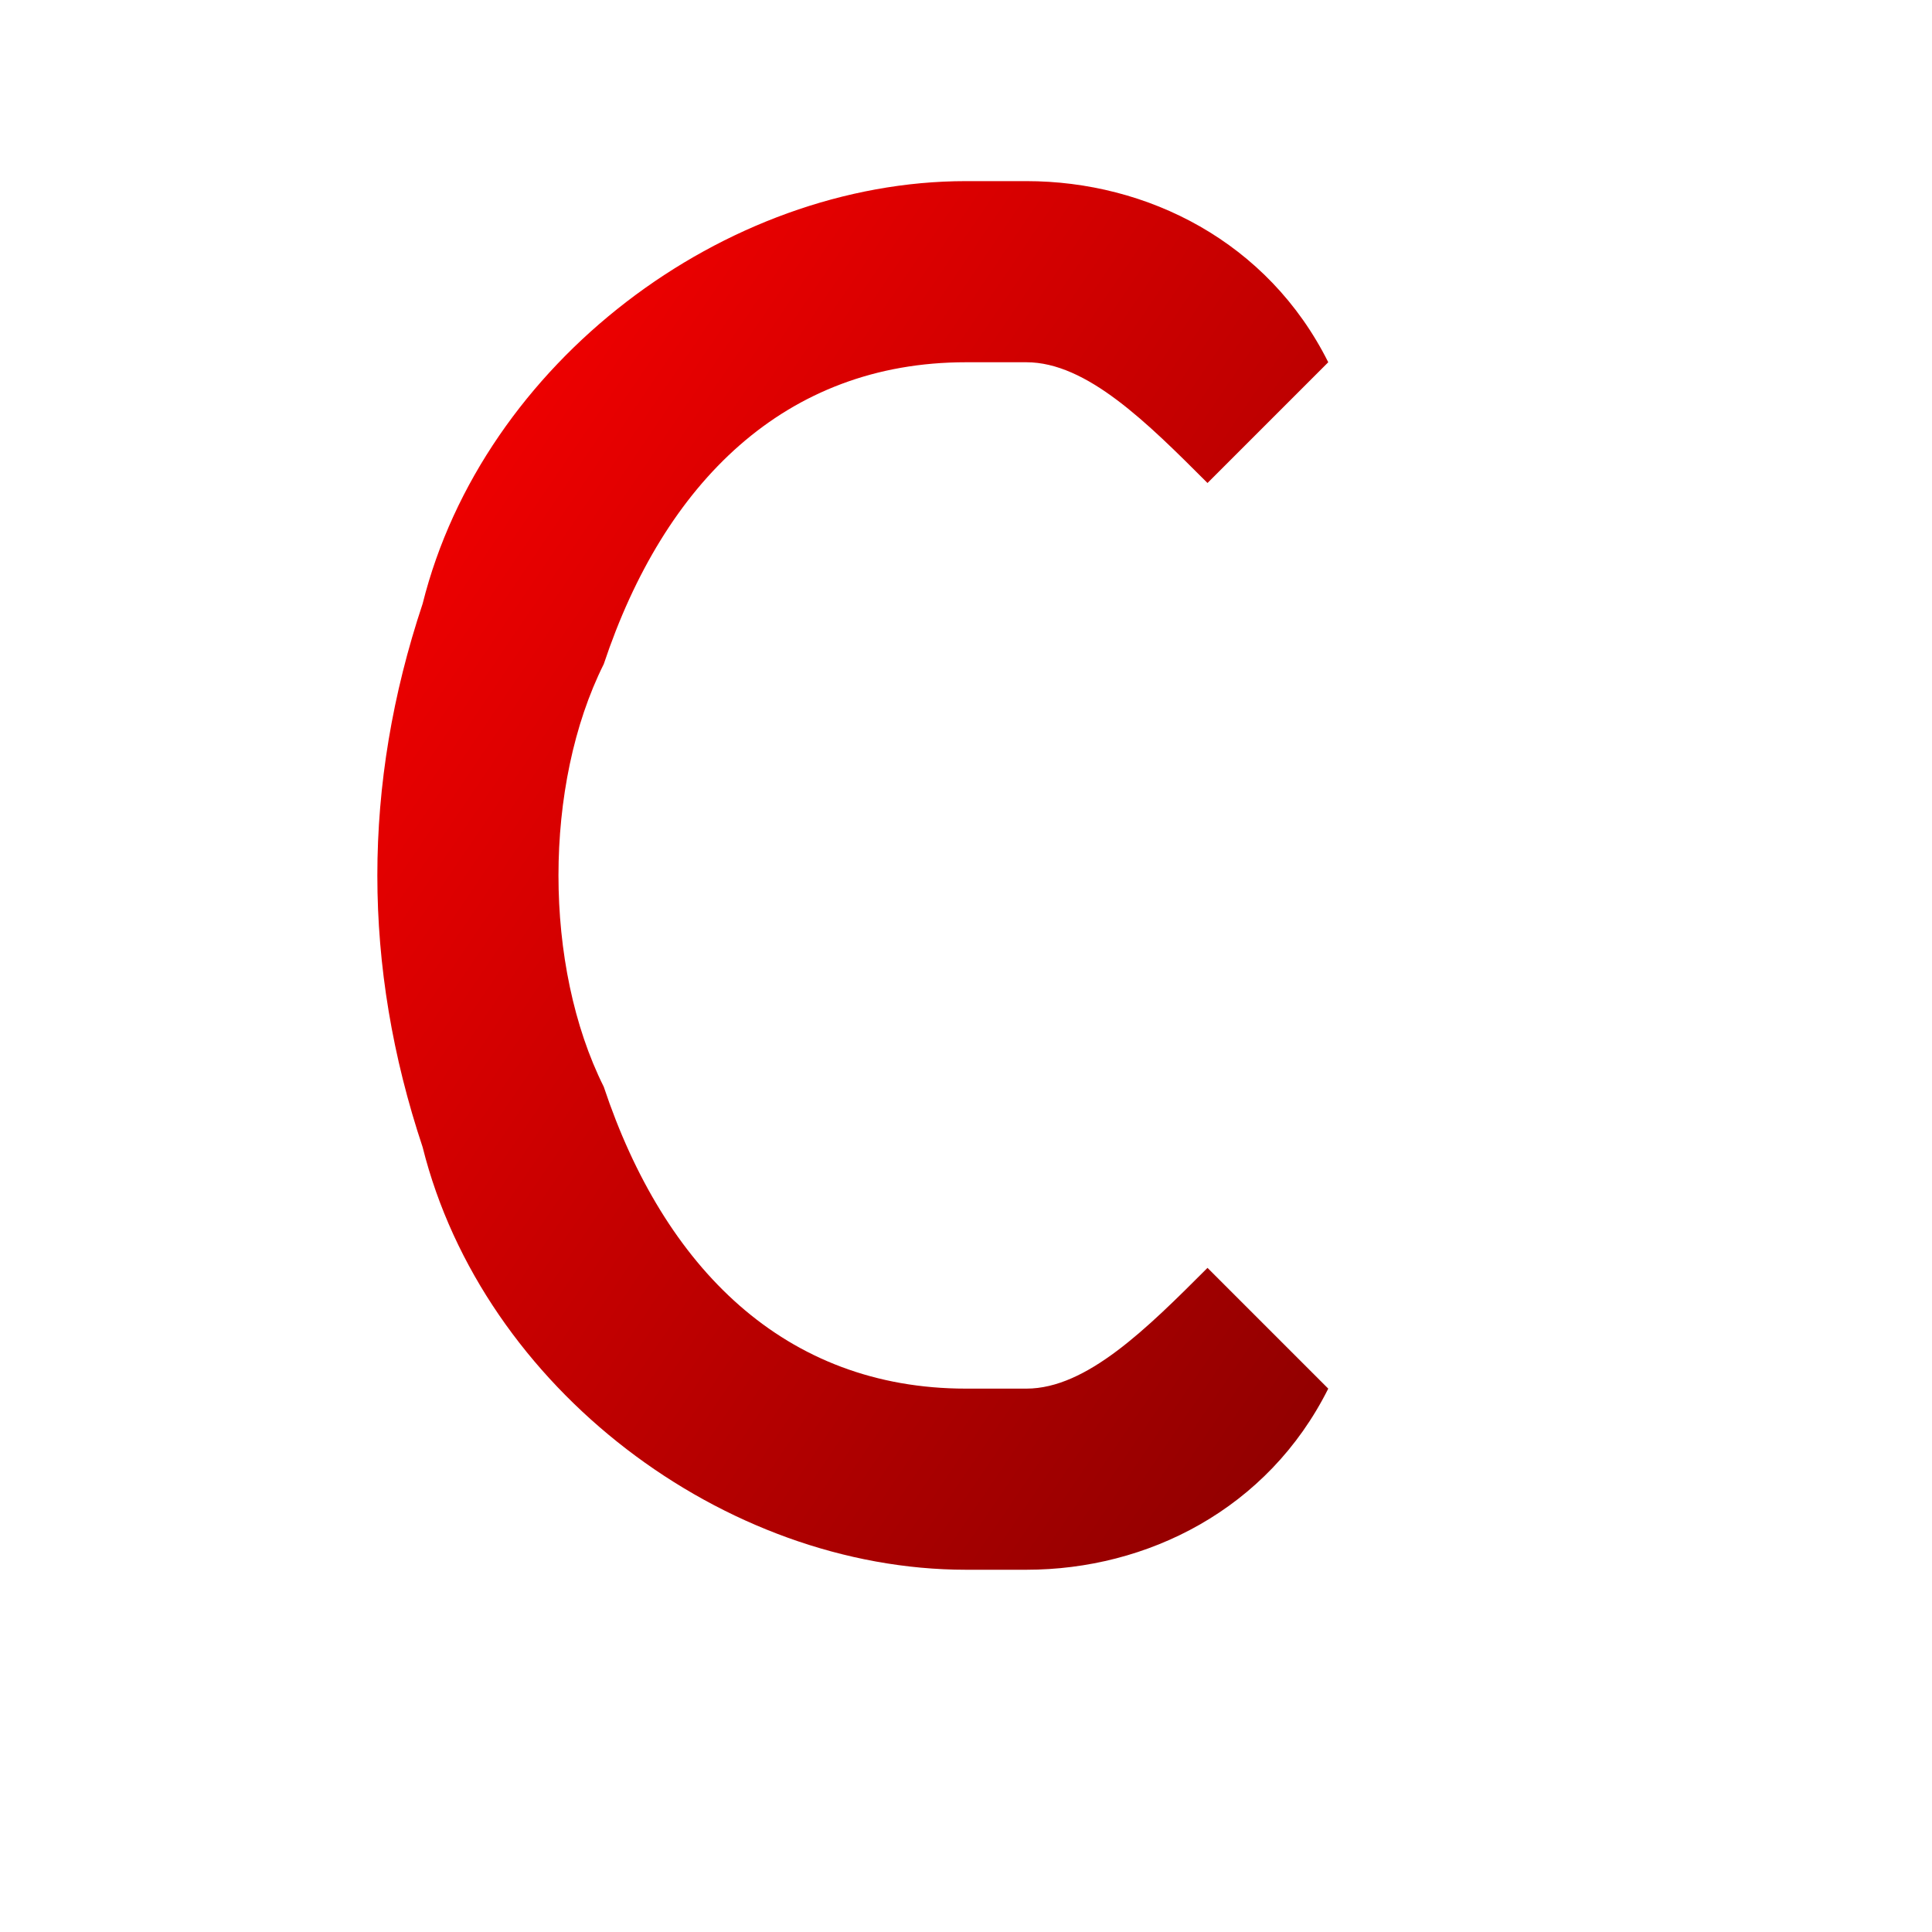
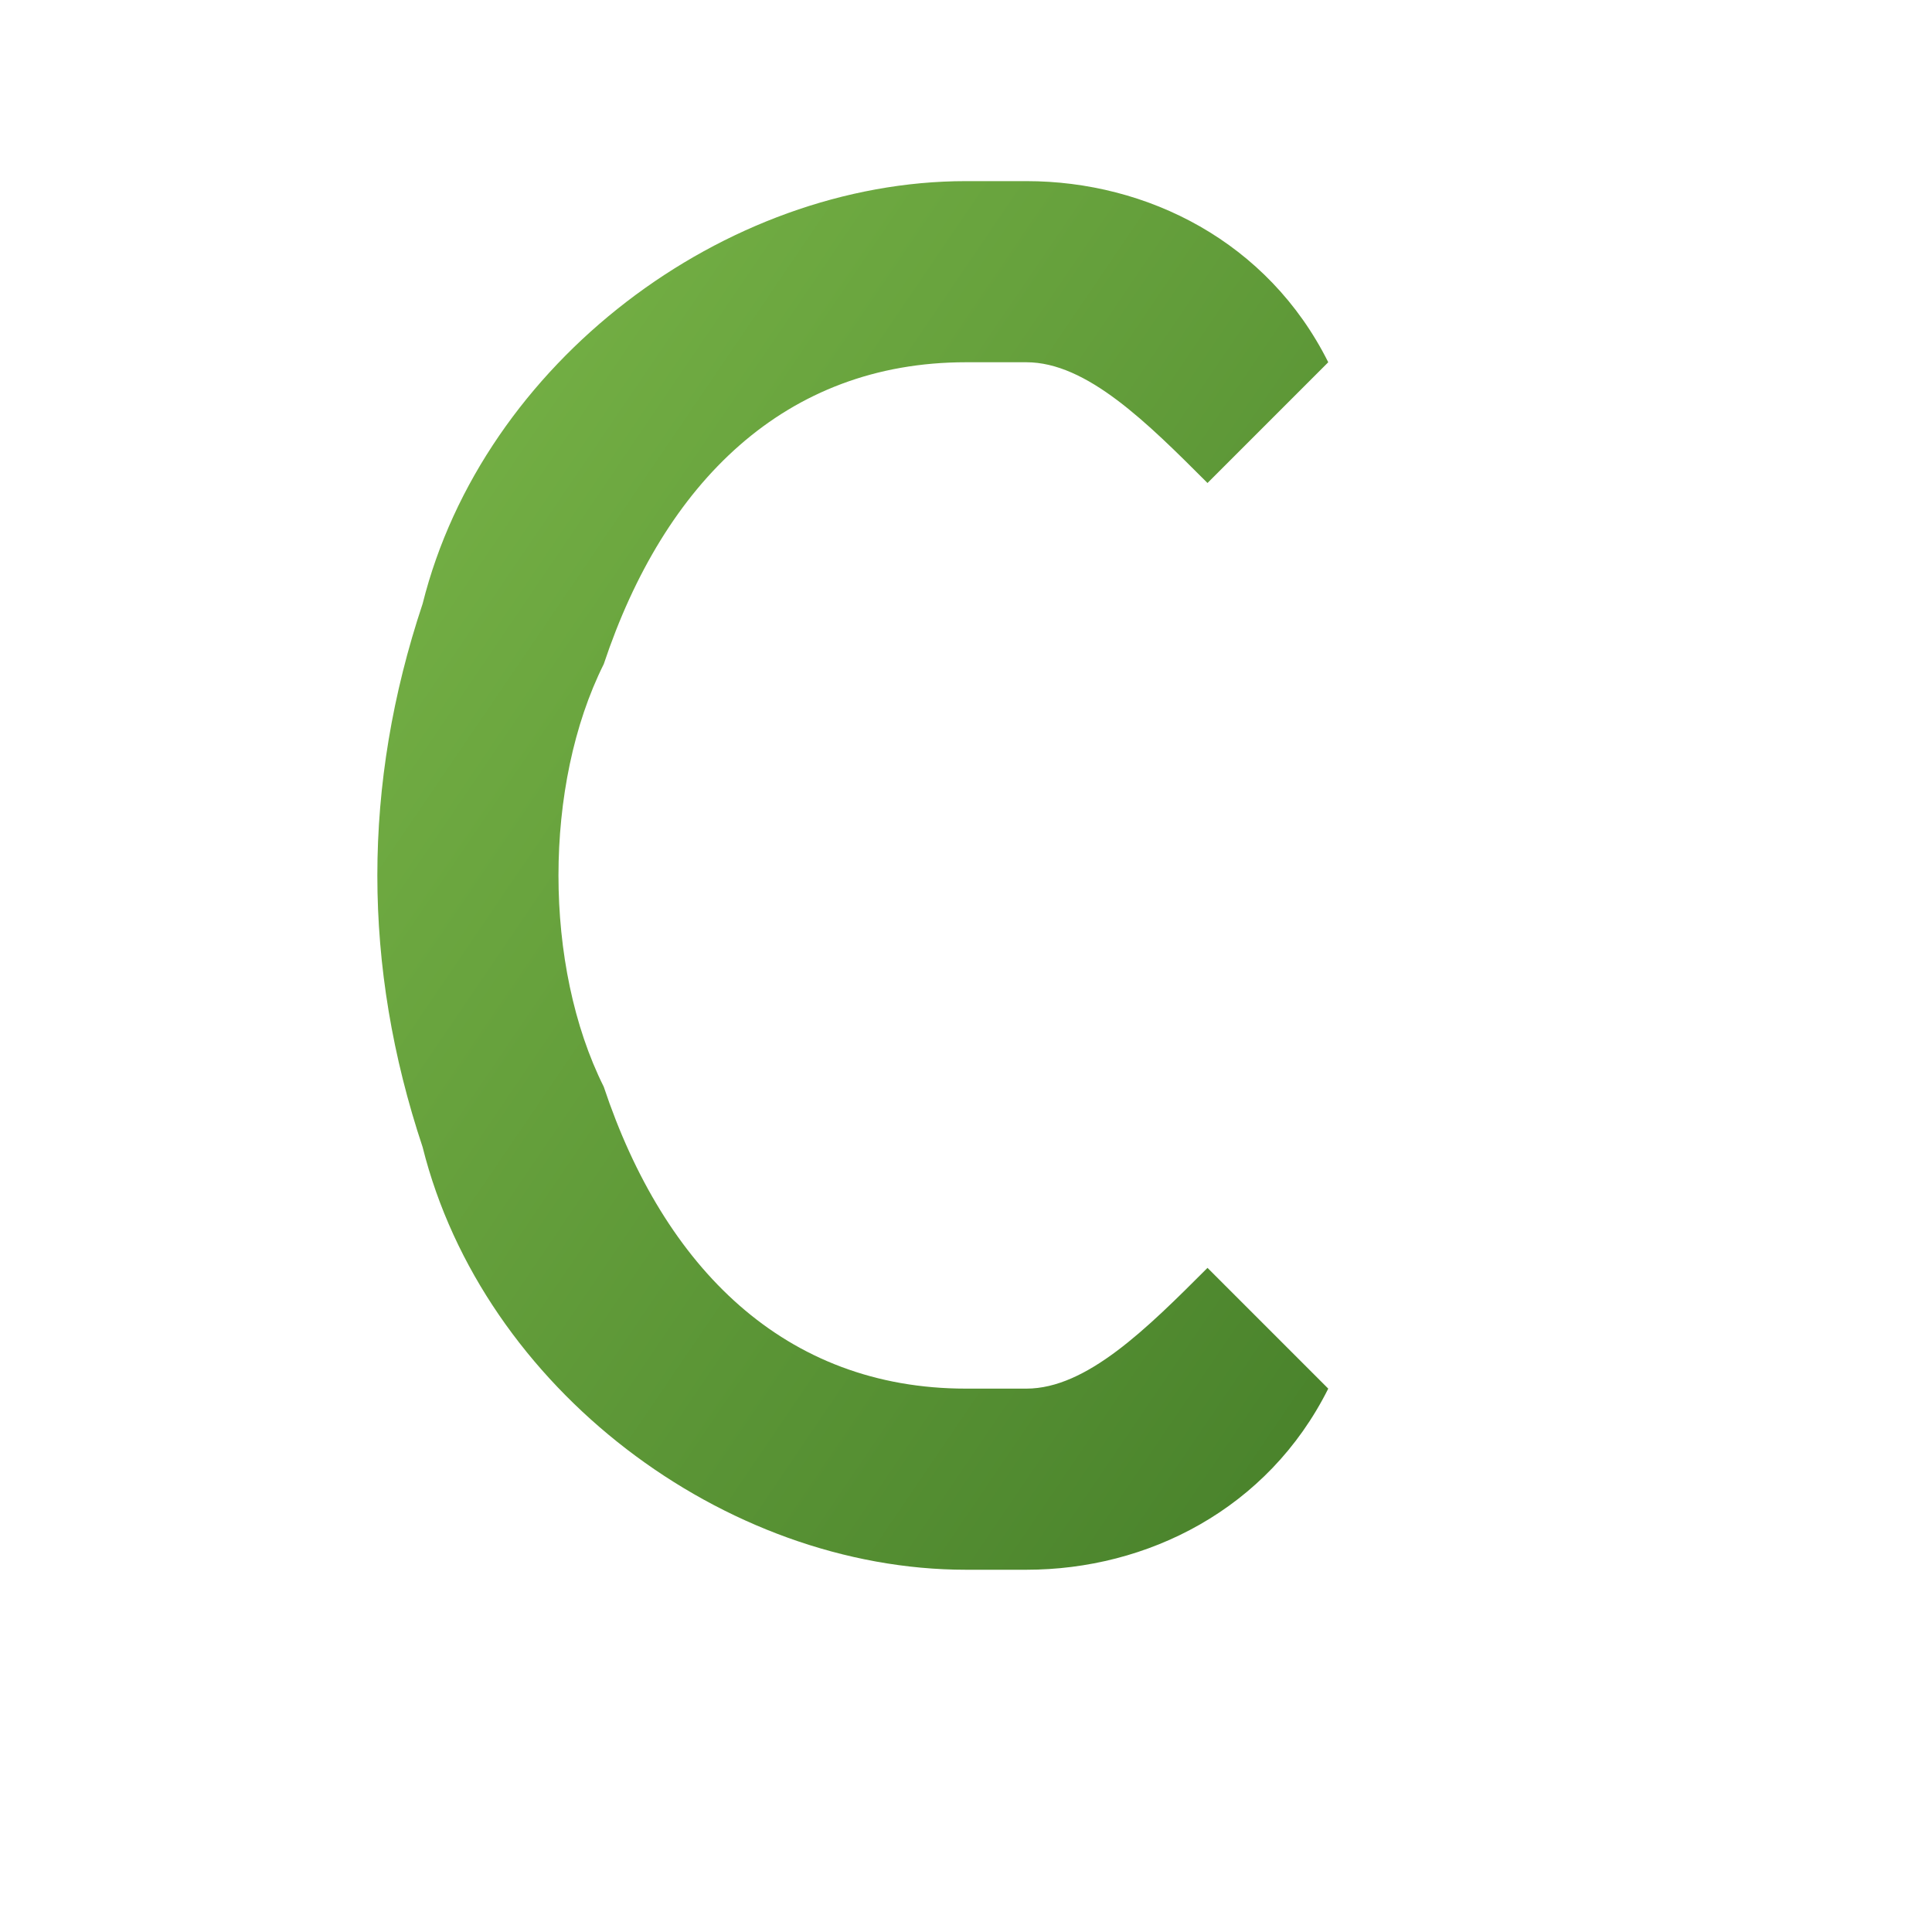
<svg xmlns="http://www.w3.org/2000/svg" viewBox="0 0 32 32">
  <defs>
    <linearGradient id="cg" x1="0" y1="0" x2="1" y2="1">
-       <stop offset="0%" stop-color="#FF0000" />
-       <stop offset="100%" stop-color="#8B0000" />
+       <stop offset="0%" stop-color="#7AB648" />
+       <stop offset="100%" stop-color="#47802A" />
    </linearGradient>
  </defs>
  <path d="M22 6c-1-2-3-3-5-3h-1c-4 0-8 3-9 7-1 3-1 6 0 9 1 4 5 7 9 7h1c2 0 4-1 5-3l-2-2c-1 1-2 2-3 2h-1c-3 0-5-2-6-5-1-2-1-5 0-7 1-3 3-5 6-5h1c1 0 2 1 3 2l2-2z" fill="url(#cg)" />
</svg>
